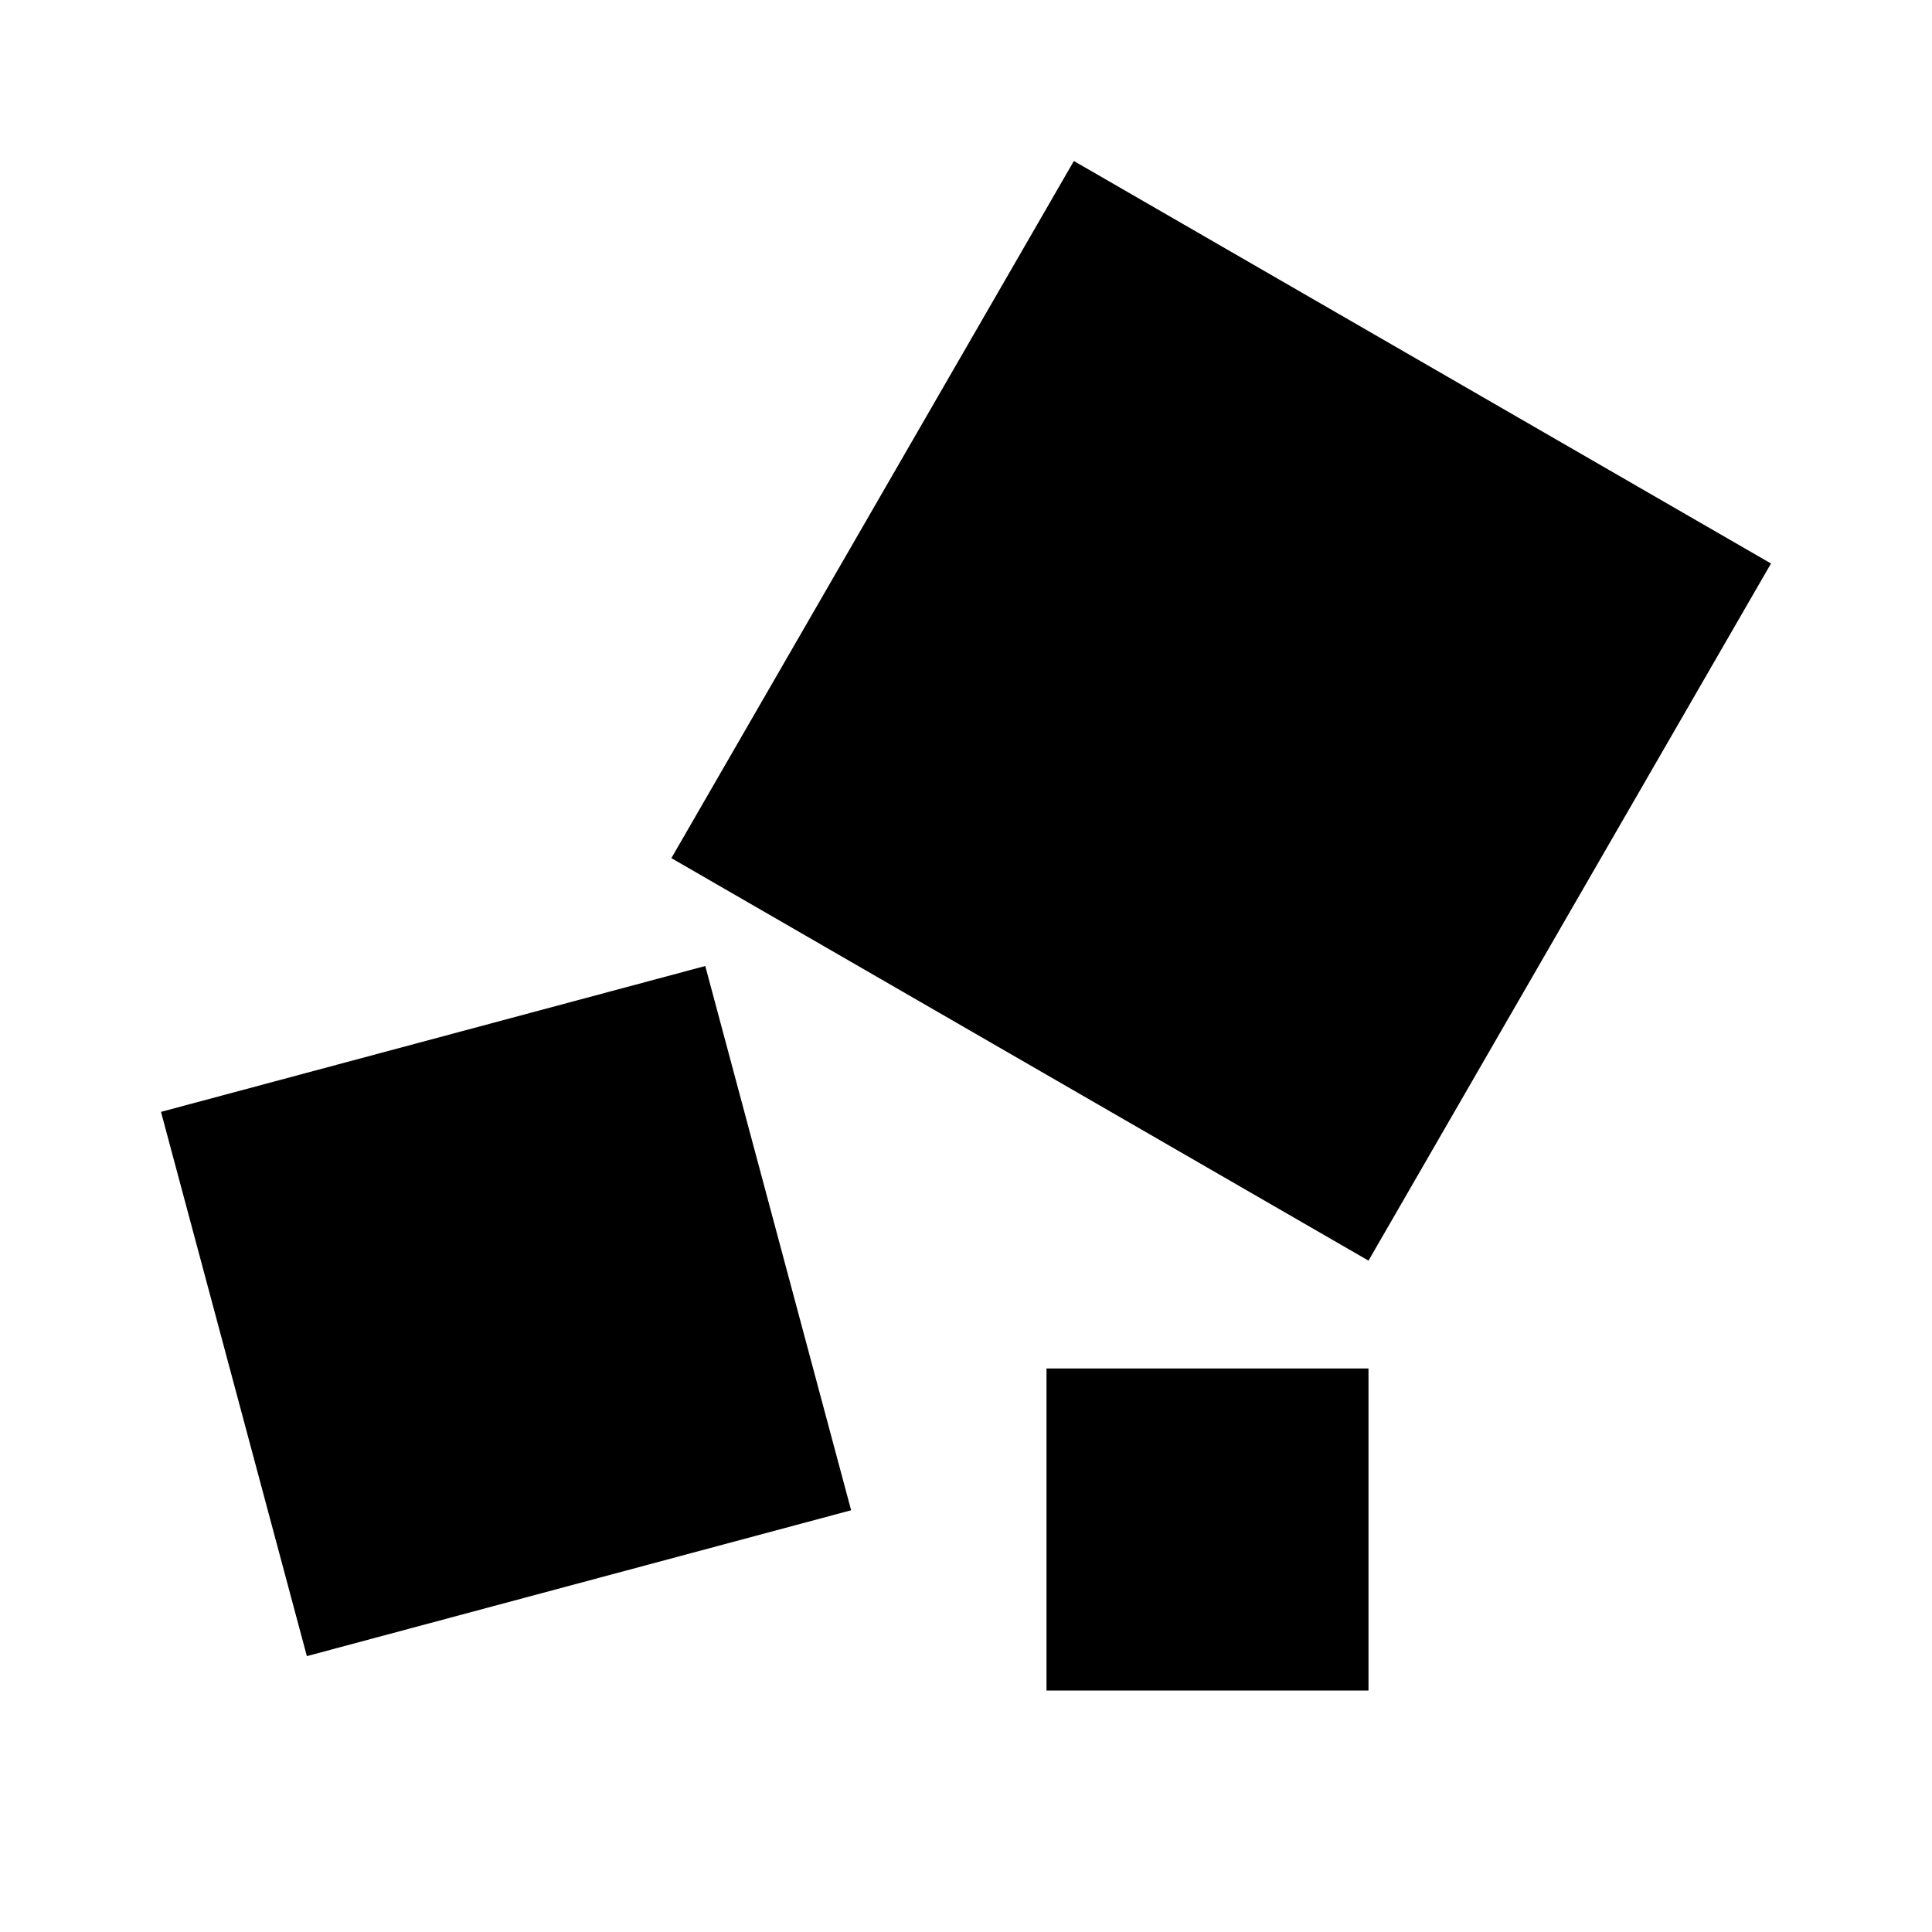
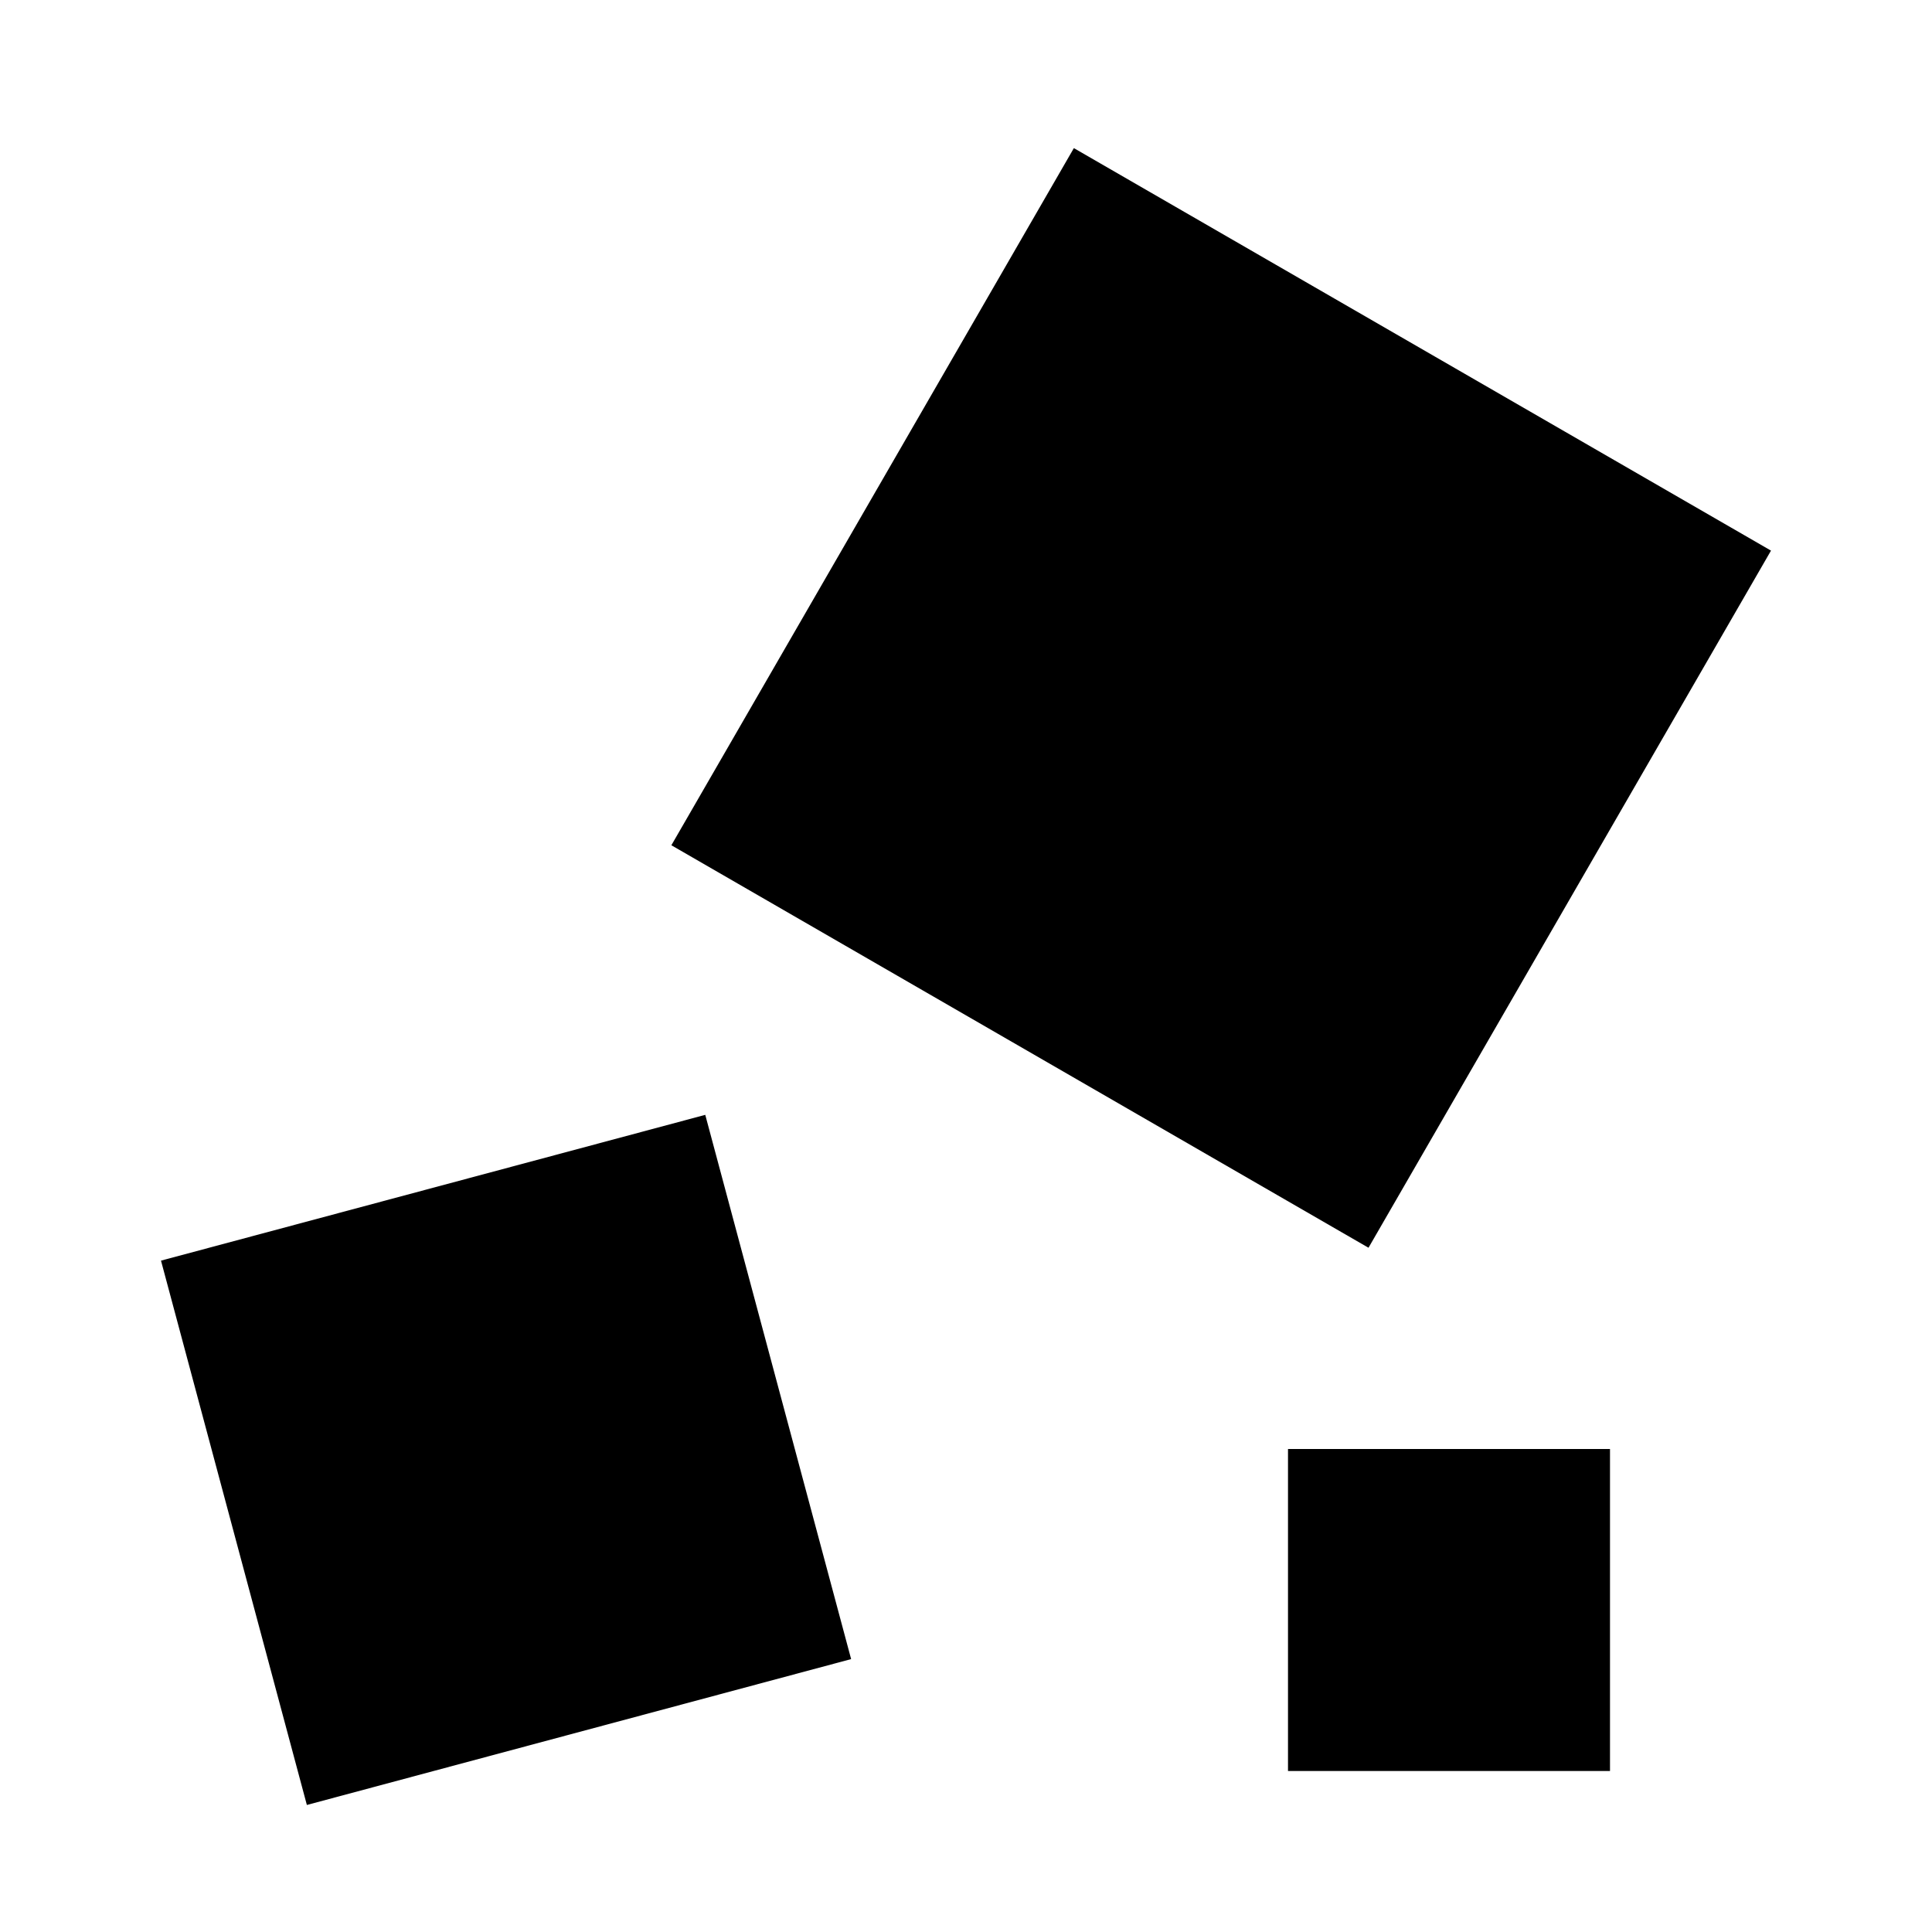
<svg xmlns="http://www.w3.org/2000/svg" width="24px" height="24px" version="1.1" xml:space="preserve" style="fill-rule:evenodd;clip-rule:evenodd;stroke-linejoin:round;stroke-miterlimit:1.414;">
-   <path d="M17,17l0,4l-4,0l0,-4l4,0Zm-8.239,-5l-6.761,1.812l1.812,6.761l6.761,-1.812l-1.812,-6.761Zm4.579,-10l-5,8.66l8.66,5l5,-8.66l-8.66,-5Z" />
+   <path d="M20,18l0,4l-4,0l0,-4l4,0Zm-11.239,-4.151l-6.761,1.811l1.812,6.762l6.761,-1.812l-1.812,-6.761Zm4.579,-12.009l-5,8.66l8.66,5l5,-8.66l-8.66,-5Z" />
</svg>
